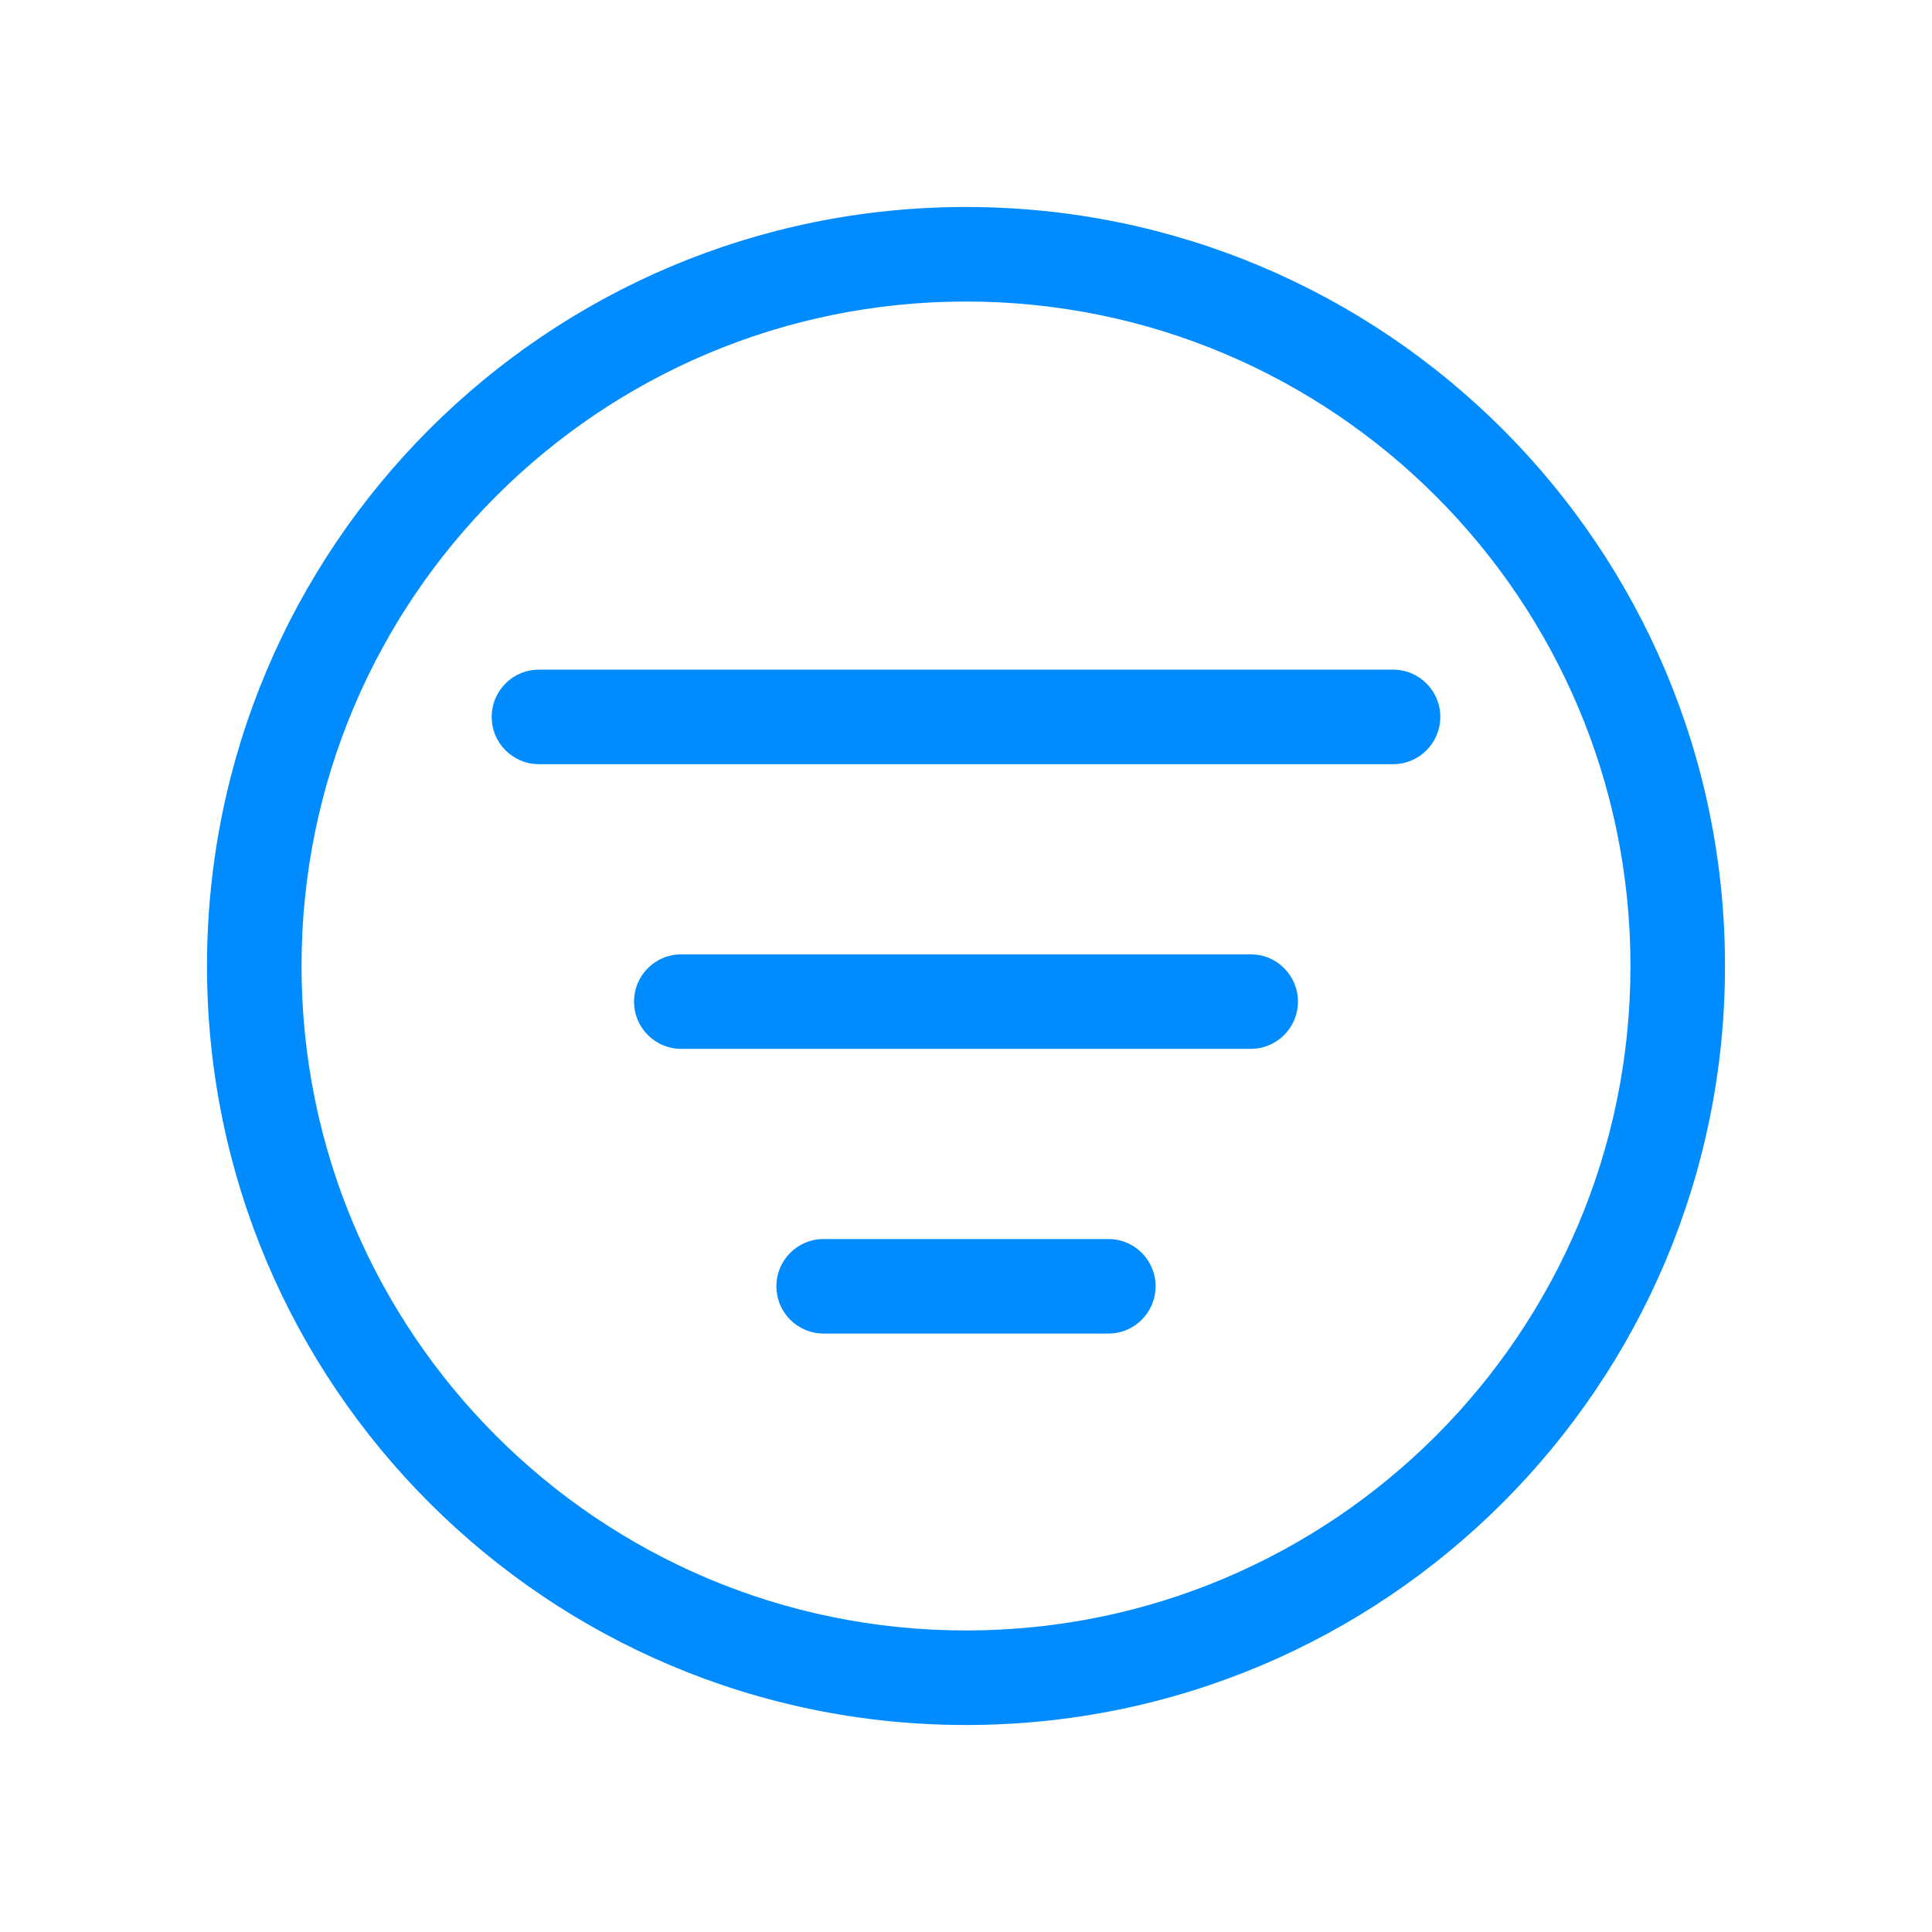
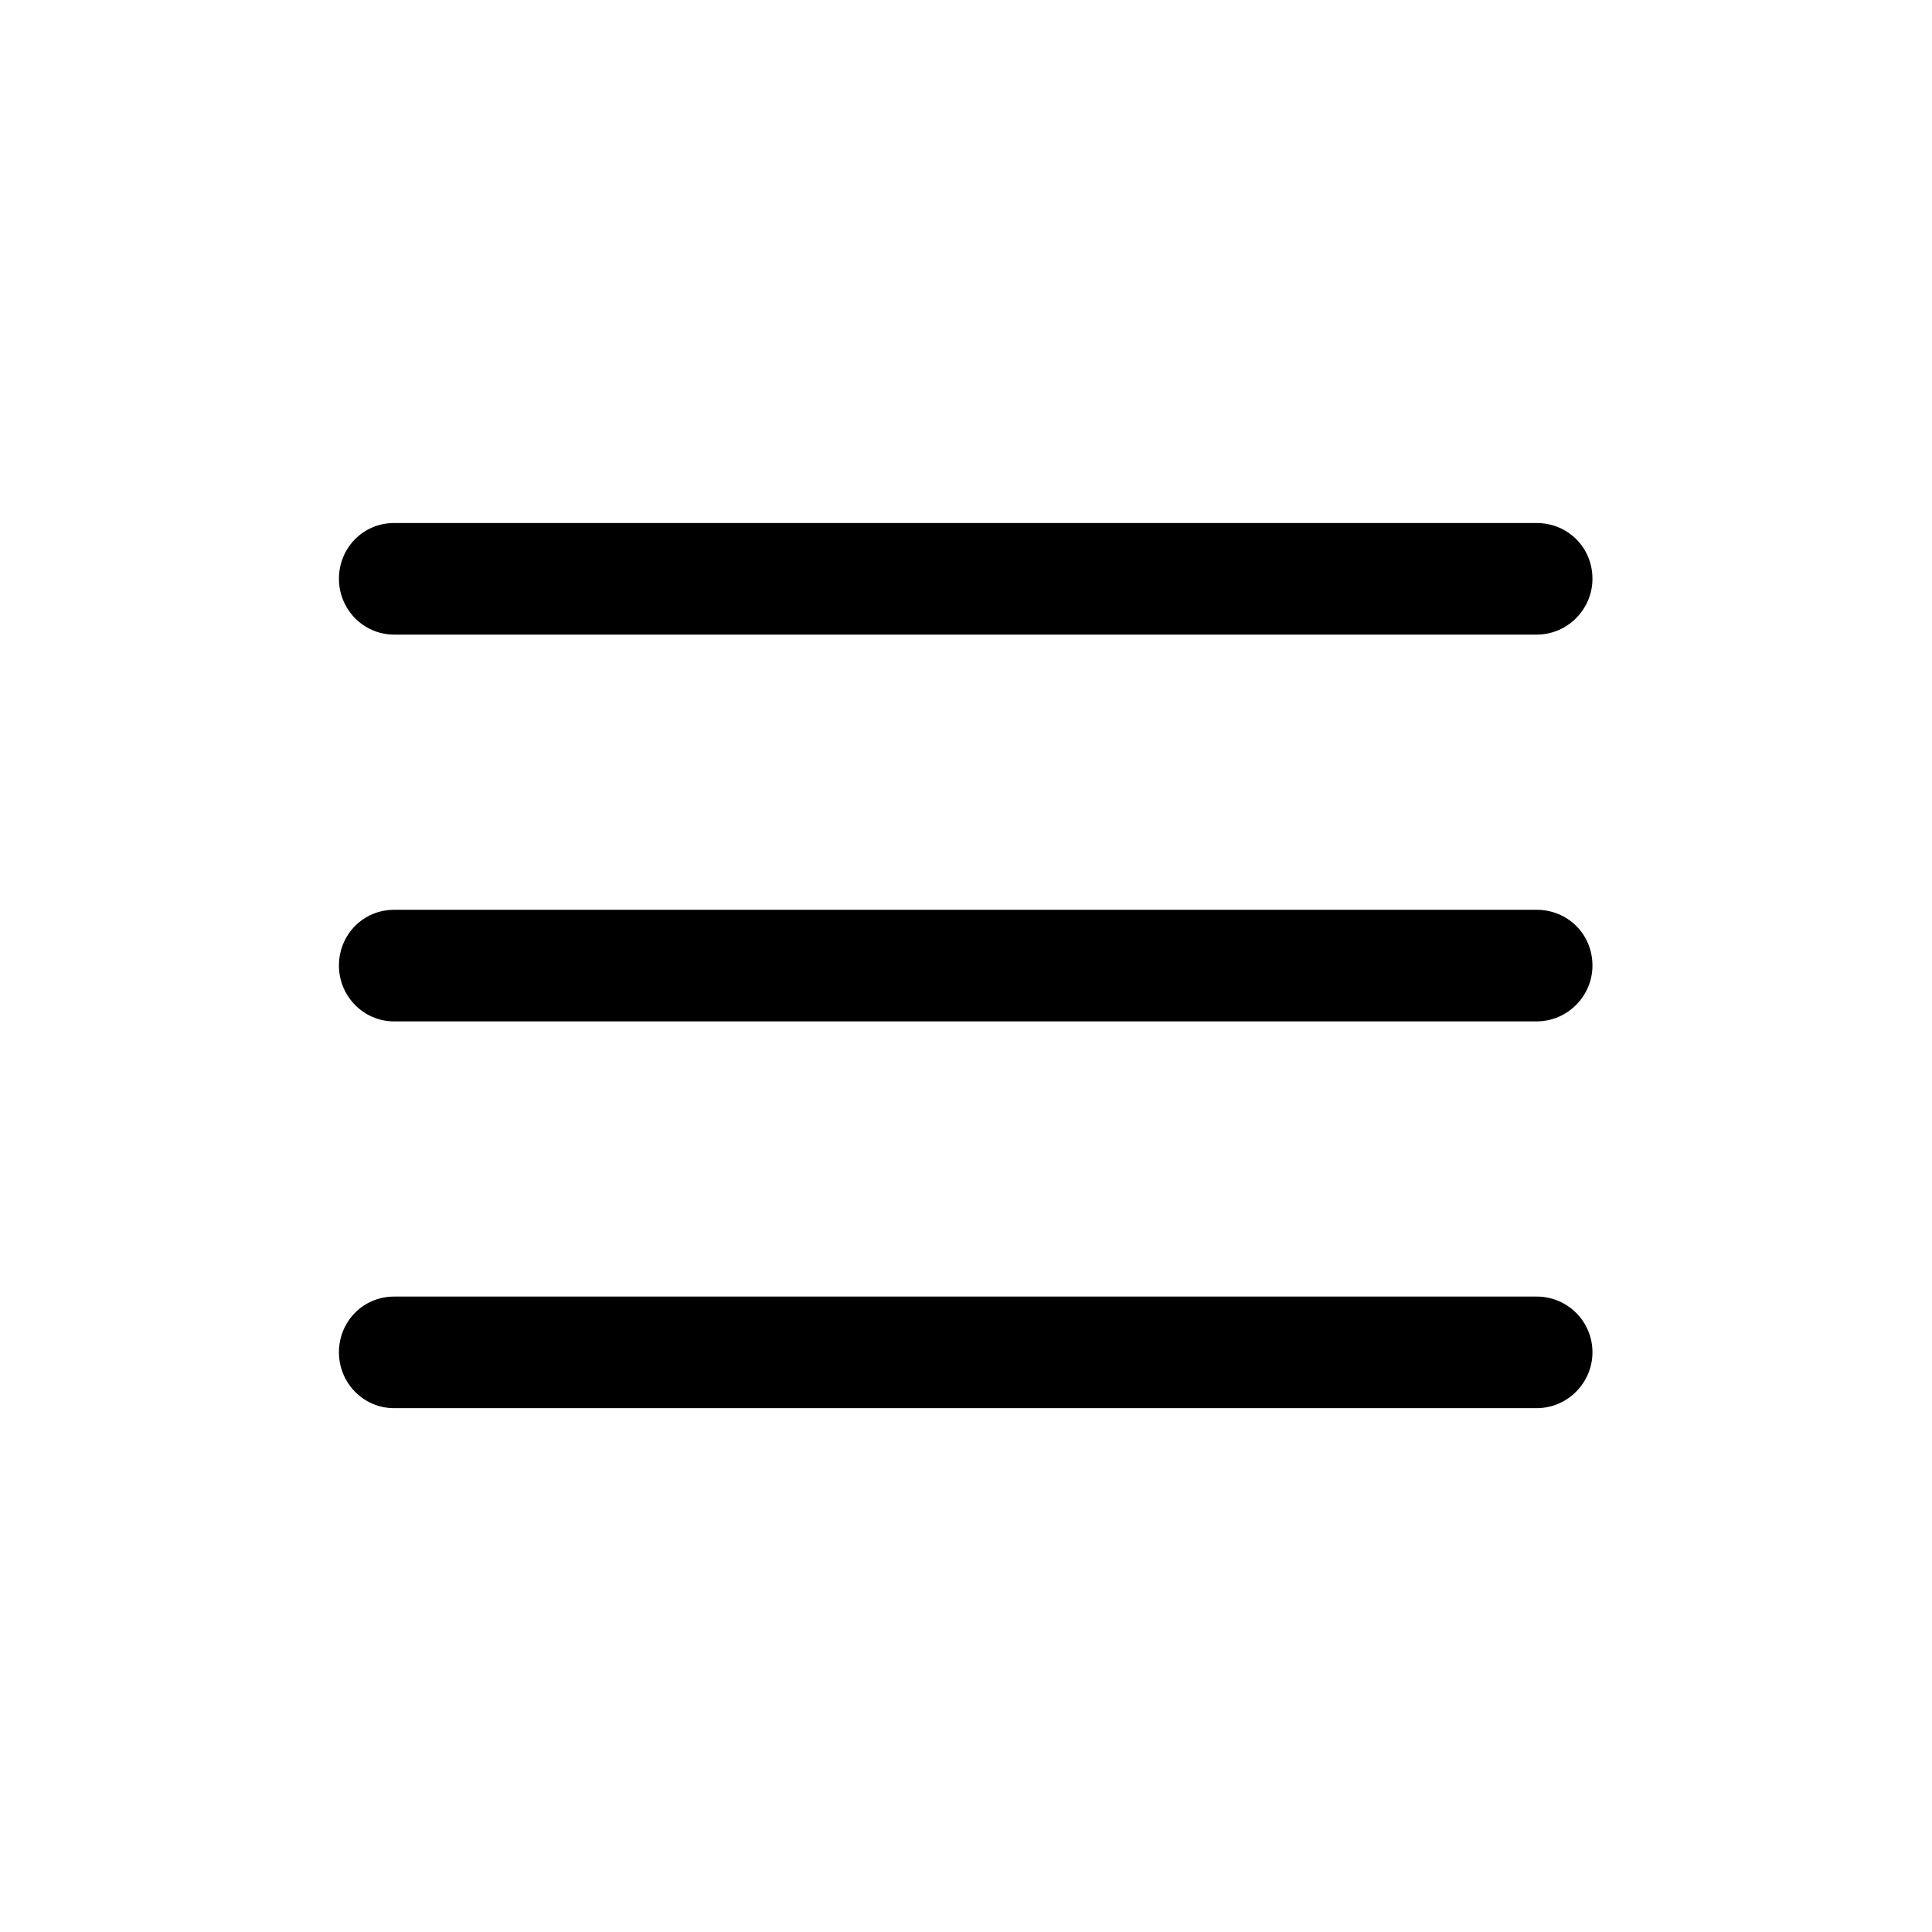
- <svg xmlns="http://www.w3.org/2000/svg" width="28" height="28" viewBox="0 0 28 28" fill="none">
-   <path d="M23.63 14C23.63 19.319 19.319 23.63 14 23.63V25C20.076 25 25 20.076 25 14H23.63ZM14 23.63C8.681 23.63 4.37 19.319 4.37 14H3C3 20.076 7.924 25 14 25V23.63ZM4.37 14C4.37 8.681 8.681 4.37 14 4.37V3C7.924 3 3 7.924 3 14H4.37ZM14 4.37C19.319 4.37 23.63 8.681 23.63 14H25C25 7.924 20.076 3 14 3V4.37Z" fill="#008BFF" />
-   <path d="M7.811 9.705C7.432 9.705 7.126 10.011 7.126 10.39C7.126 10.768 7.432 11.075 7.811 11.075V9.705ZM20.189 11.075C20.568 11.075 20.874 10.768 20.874 10.39C20.874 10.011 20.568 9.705 20.189 9.705V11.075ZM7.811 11.075H20.189V9.705H7.811V11.075Z" fill="#008BFF" />
-   <path d="M9.874 13.831C9.495 13.831 9.189 14.137 9.189 14.516C9.189 14.895 9.495 15.201 9.874 15.201V13.831ZM18.126 15.201C18.505 15.201 18.811 14.895 18.811 14.516C18.811 14.137 18.505 13.831 18.126 13.831V15.201ZM9.874 15.201H18.126V13.831H9.874V15.201Z" fill="#008BFF" />
-   <path d="M11.937 17.957C11.558 17.957 11.252 18.263 11.252 18.642C11.252 19.02 11.558 19.327 11.937 19.327V17.957ZM16.063 19.327C16.442 19.327 16.748 19.02 16.748 18.642C16.748 18.263 16.442 17.957 16.063 17.957V19.327ZM11.937 19.327H16.063V17.957H11.937V19.327Z" fill="#008BFF" />
+ <svg xmlns="http://www.w3.org/2000/svg" width="768" height="768" fill="none">
+   <path fill="#000" d="M156.67 252.265h454.178c12.295 0 22.179-10.125 22.179-22.178 0-12.536-9.884-22.179-22.179-22.179H156.67c-12.295 0-21.938 9.884-21.938 22.179 0 12.053 9.643 22.178 21.938 22.178m0 153.75h454.178c12.295 0 22.179-10.125 22.179-22.178 0-12.536-9.884-22.179-22.179-22.179H156.67c-12.295 0-21.938 9.884-21.938 22.179 0 12.053 9.643 22.178 21.938 22.178m0 153.75h454.178c12.295 0 22.179-10.125 22.179-22.178a22.12 22.12 0 0 0-22.179-22.179H156.67c-12.295 0-21.938 9.884-21.938 22.179 0 12.053 9.643 22.178 21.938 22.178" />
</svg>
